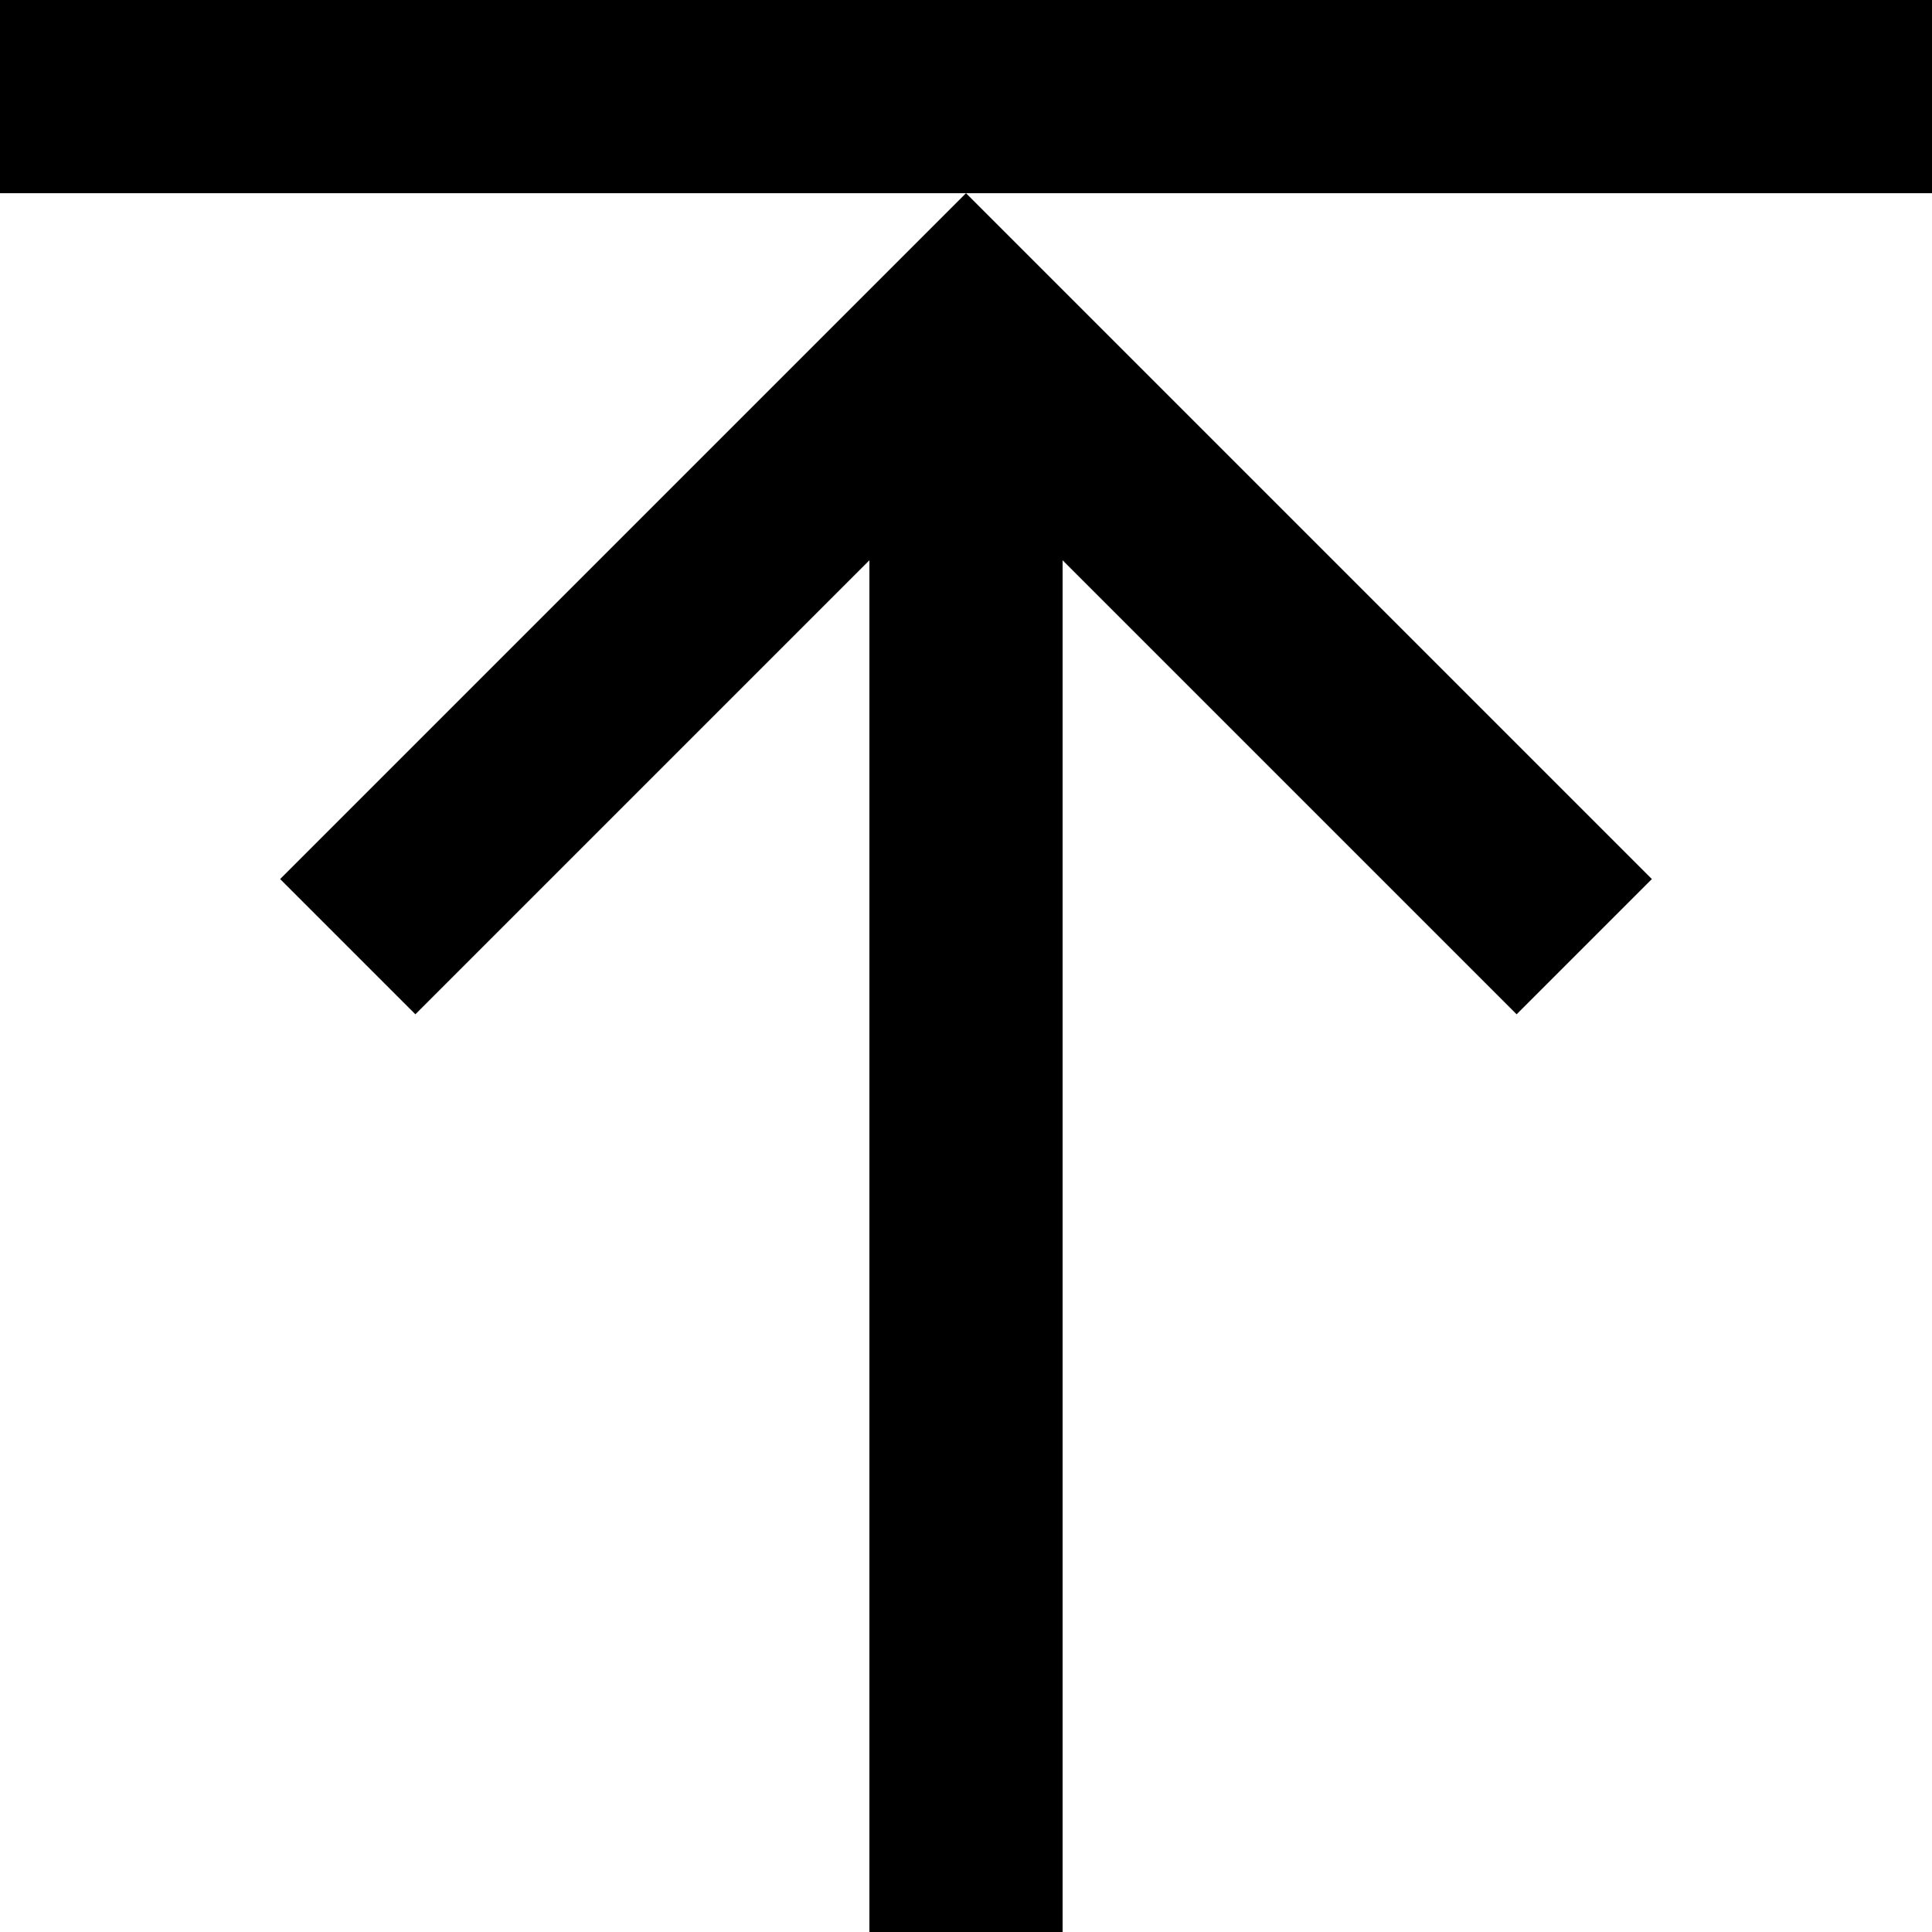
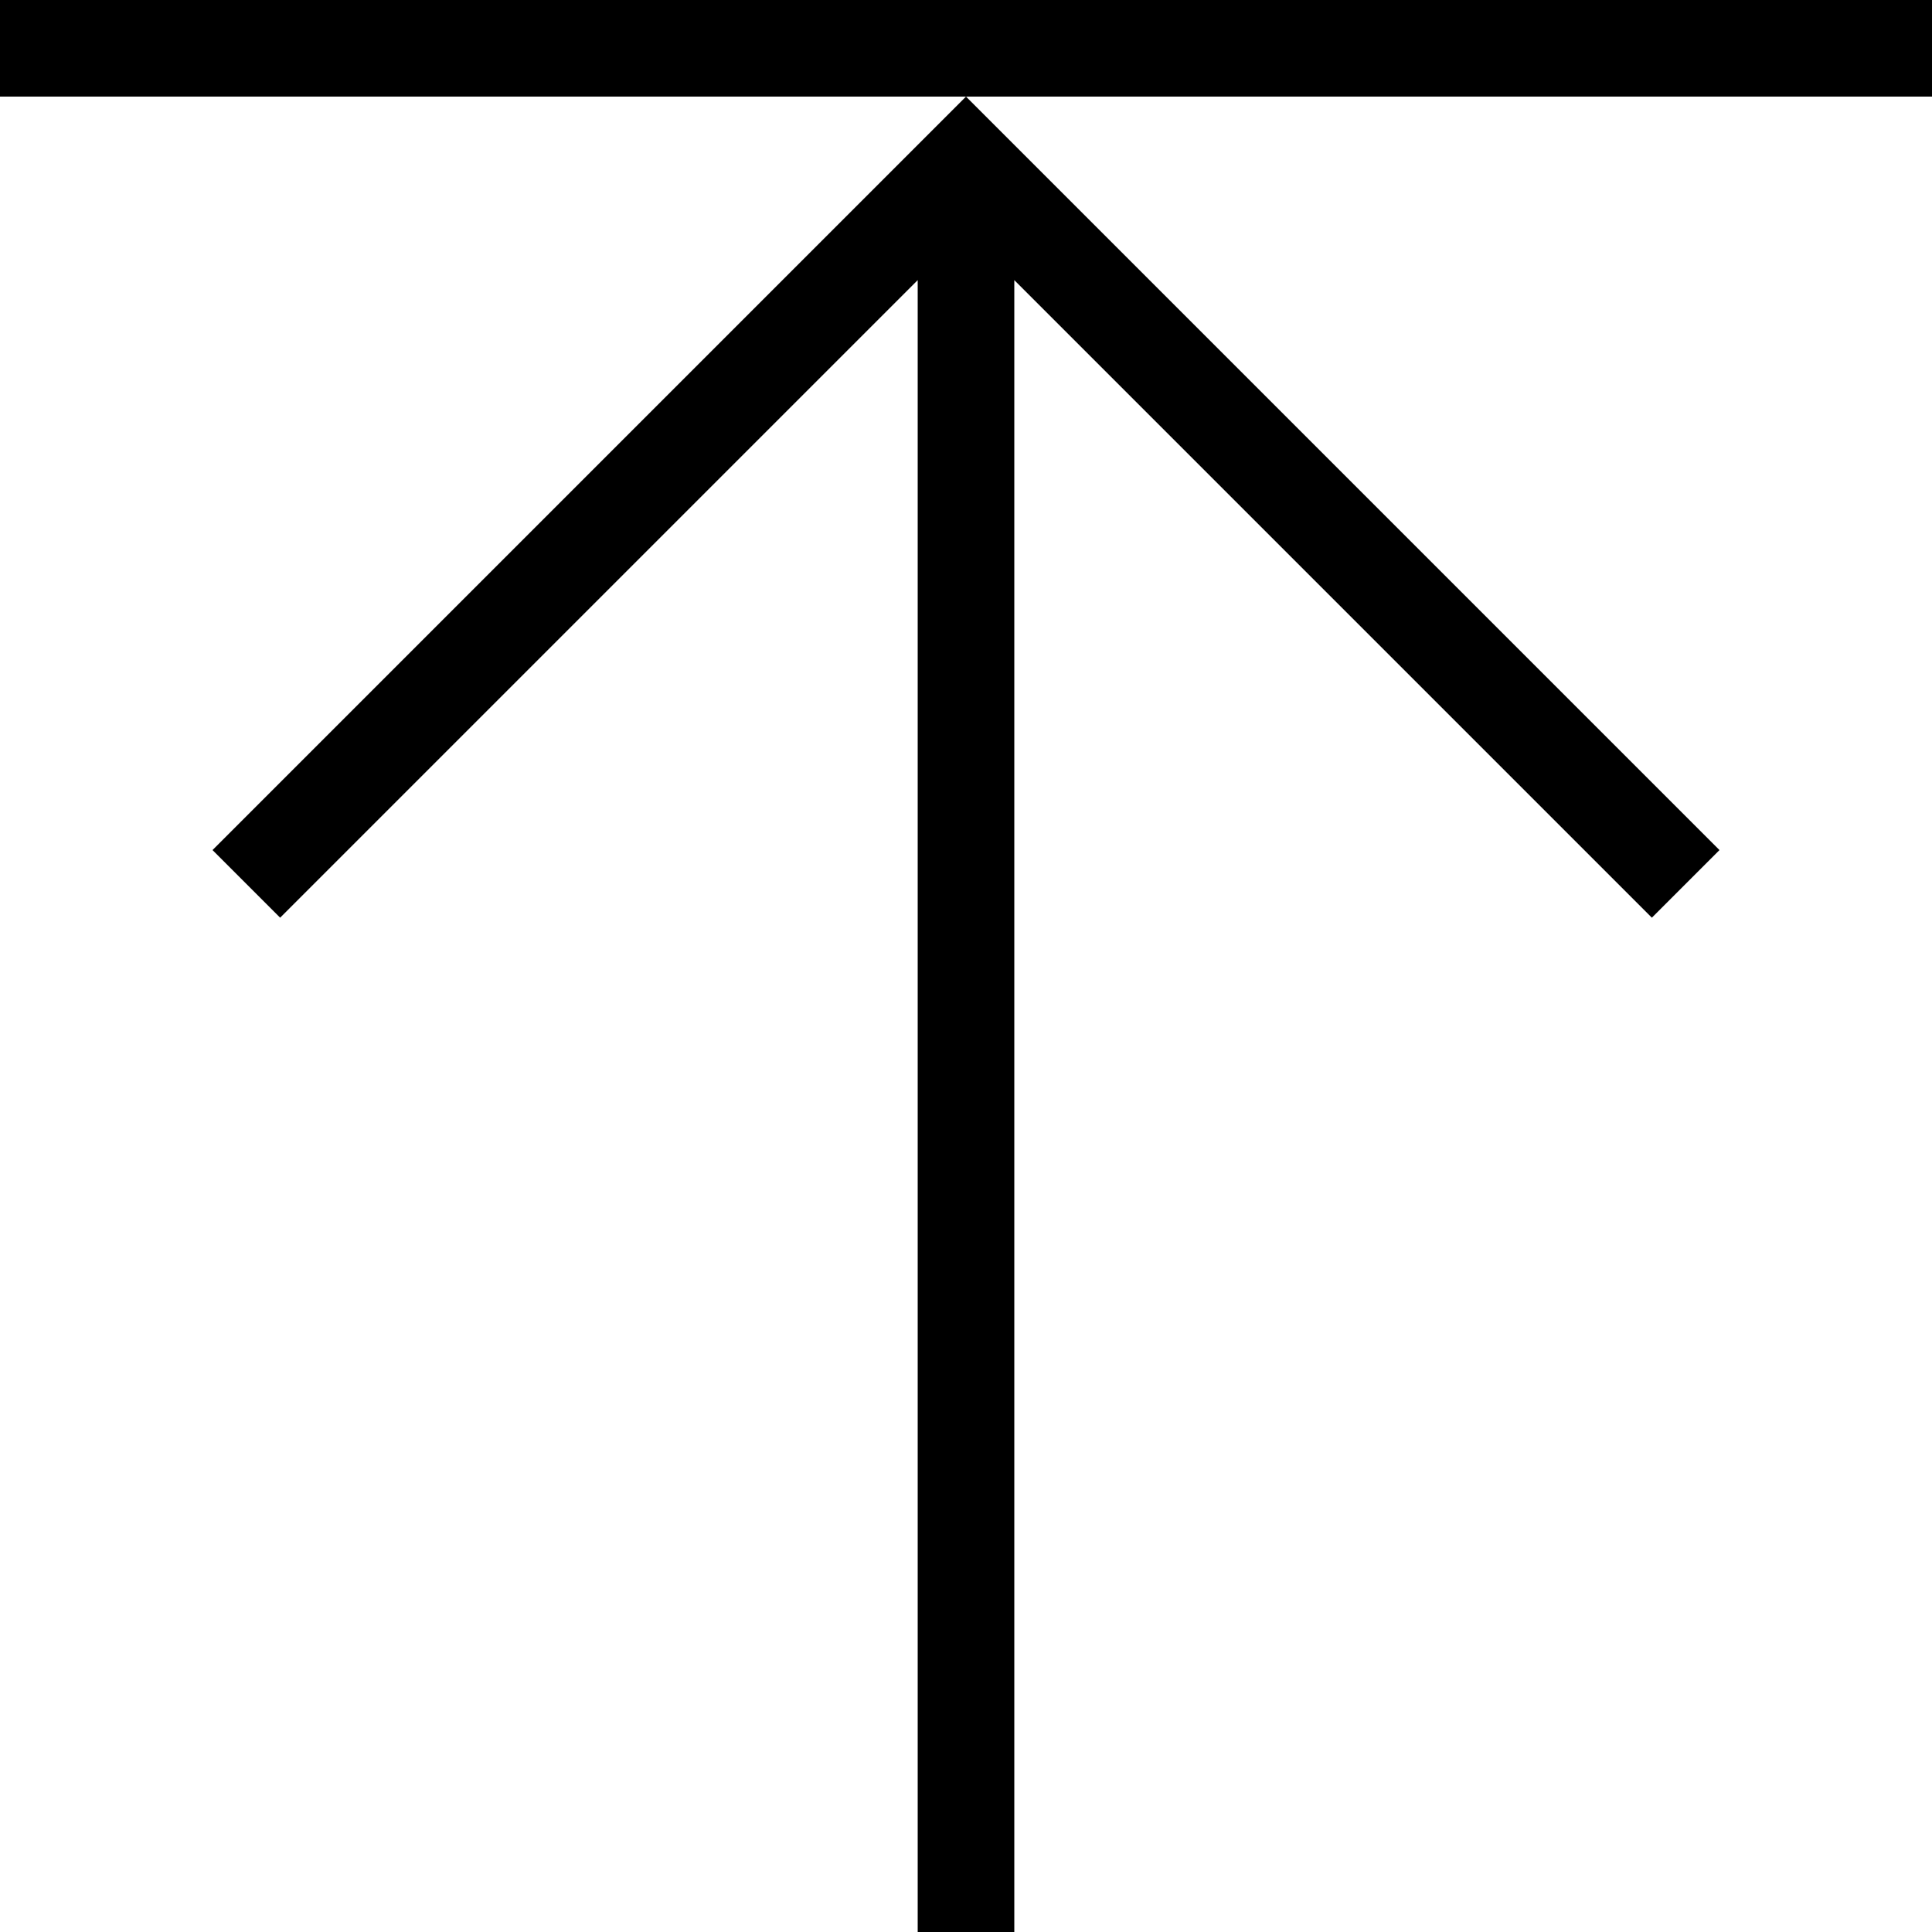
<svg xmlns="http://www.w3.org/2000/svg" width="20" height="20" viewBox="0 0 0.2 0.2" version="1.1" id="svg1">
  <defs id="defs1" />
  <g id="layer1">
-     <rect style="fill:#000000;fill-opacity:1;stroke-width:0.01" id="rect102" width="0.2" height="0.02" x="0" y="0" />
-     <path id="rect6" style="fill:#000000;stroke-width:0.01" d="m 0.11,0.2 0,-0.142 0.047,0.047 0.014,-0.014 L 0.114,0.034 0.1,0.02 l -0.014,0.014 -0.057,0.057 0.014,0.014 0.047,-0.047 0,0.142 z" />
+     <rect style="fill:#000000;stroke-width:0.01" id="rect1" width="0.2" height="0.01" x="0" y="0" />
+     <path id="rect5" style="fill:#000000;stroke-width:0.01" d="M 0.105,0.2 0.105,0.029 0.171,0.095 0.178,0.088 0.107,0.017 0.1,0.01 0.093,0.017 0.022,0.088 l 0.007,0.007 0.066,-0.066 10e-9,0.171 z" />
  </g>
</svg>
